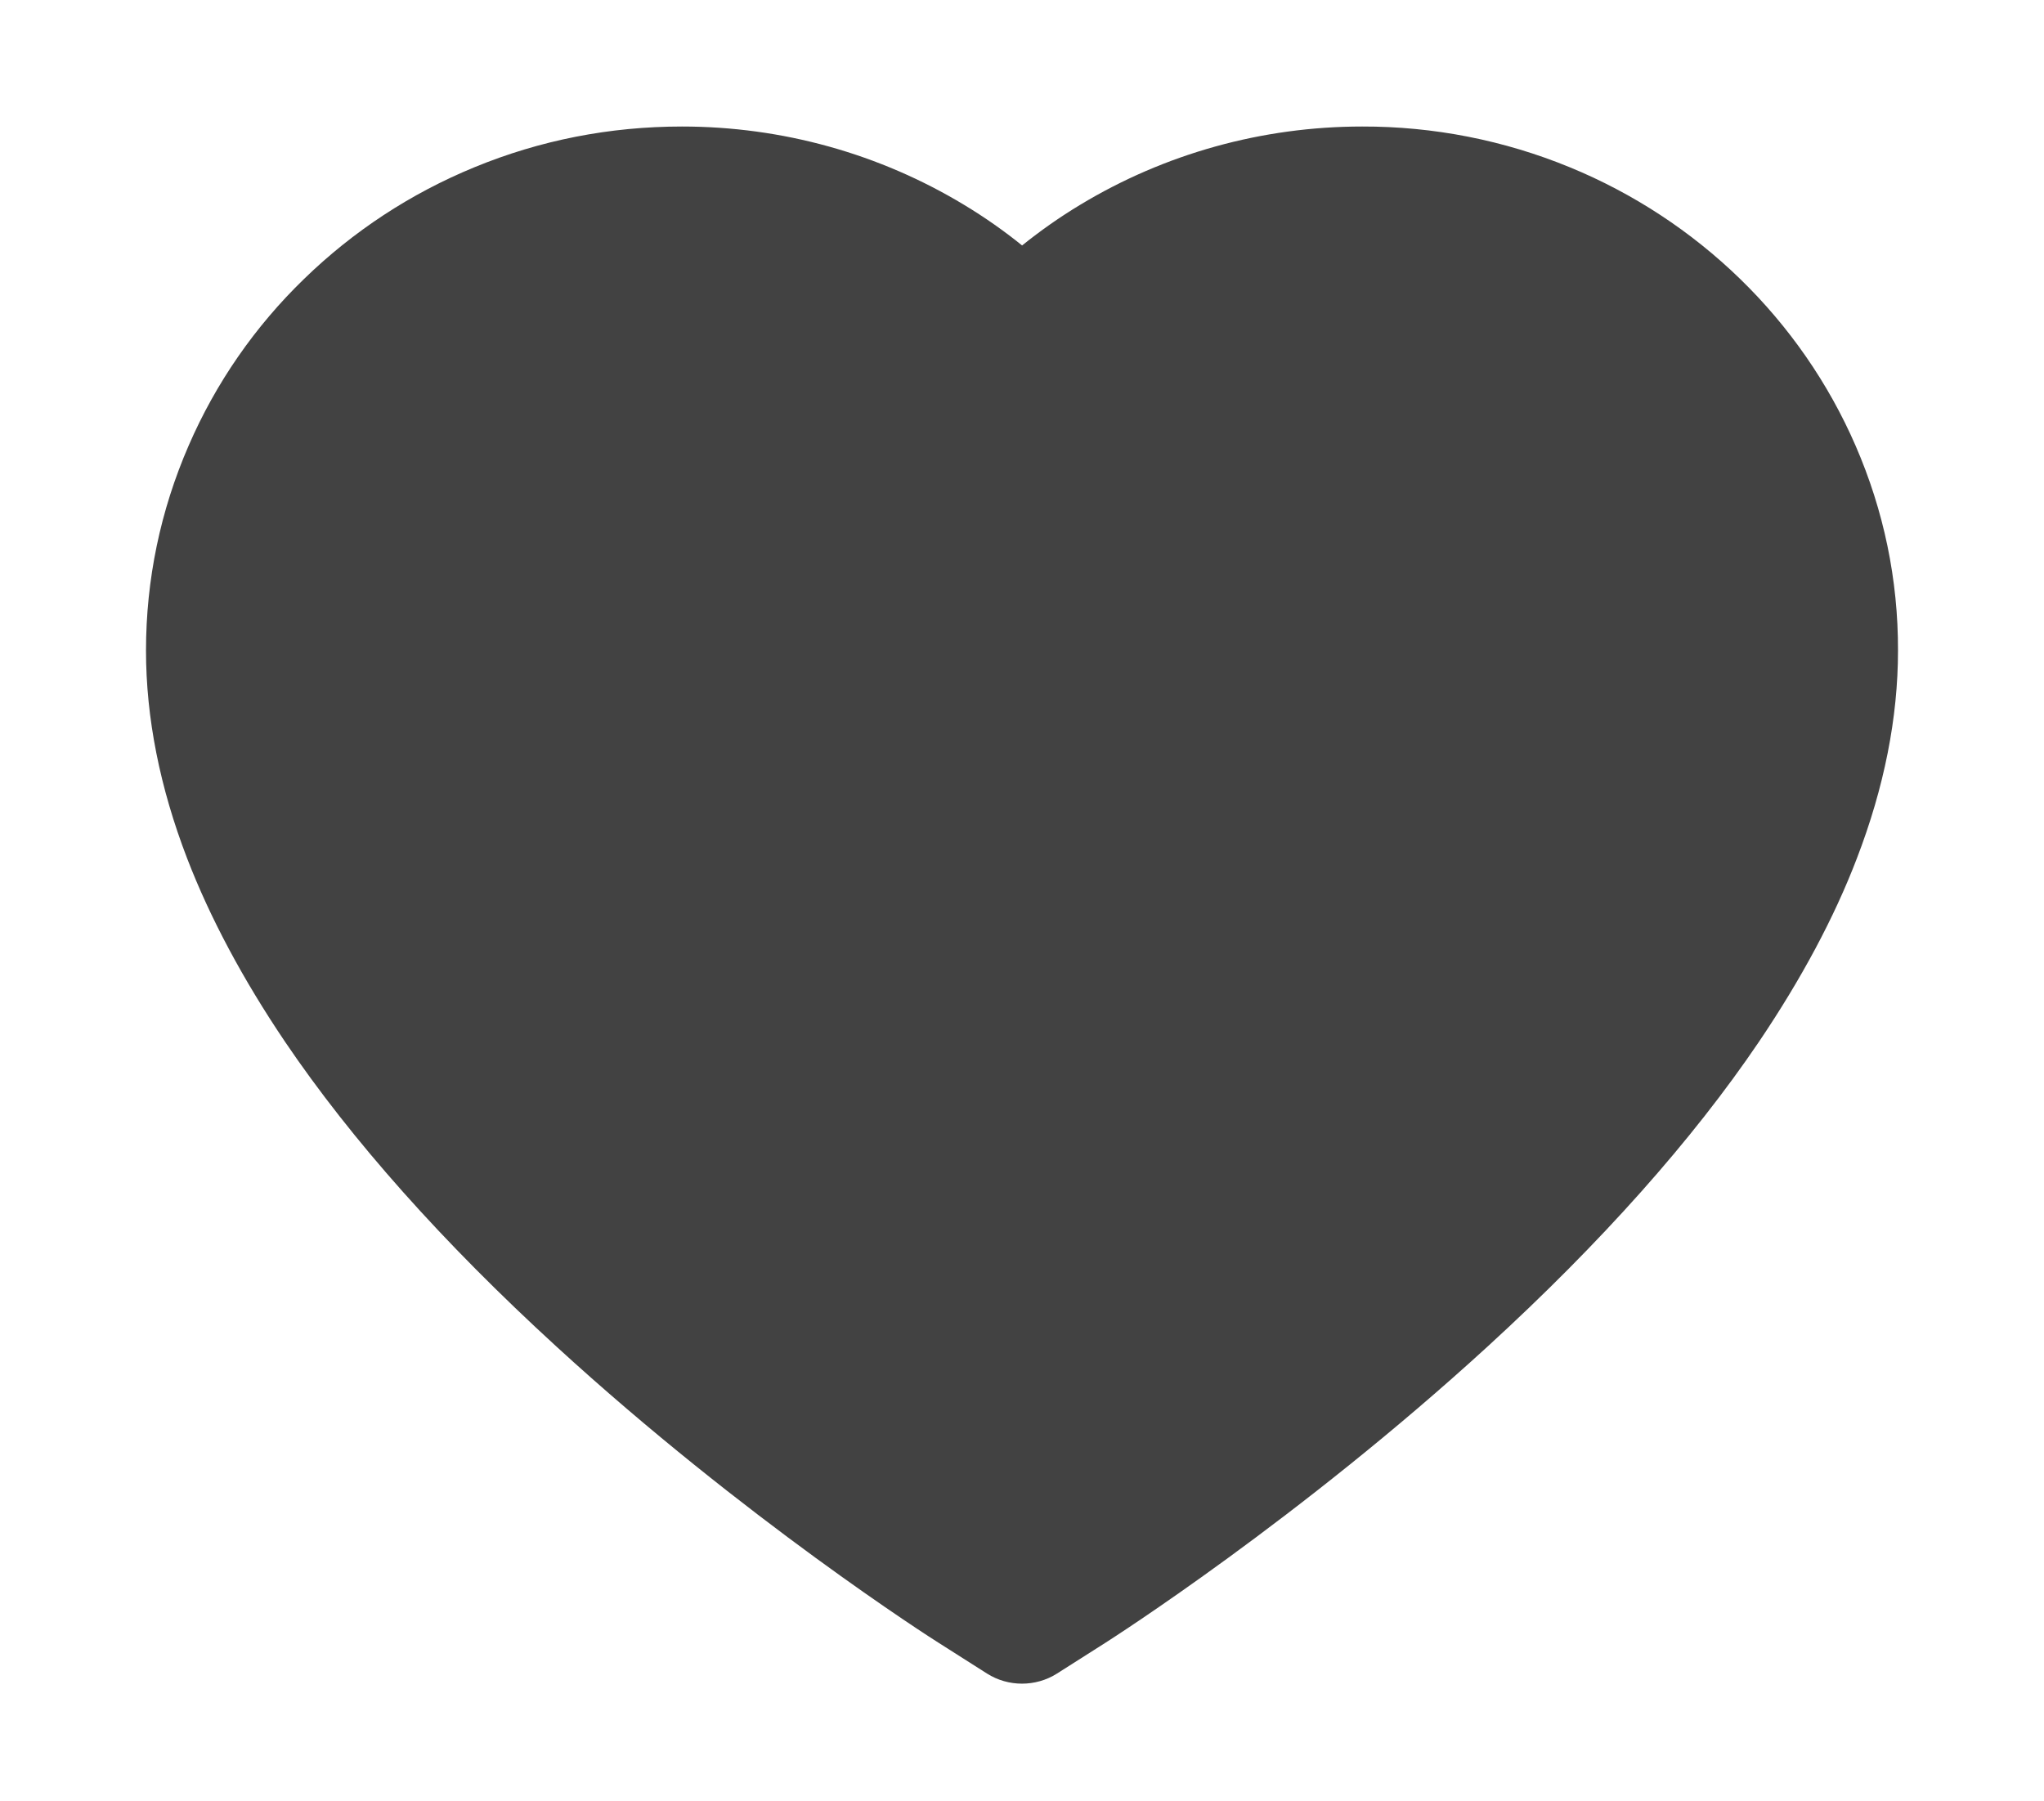
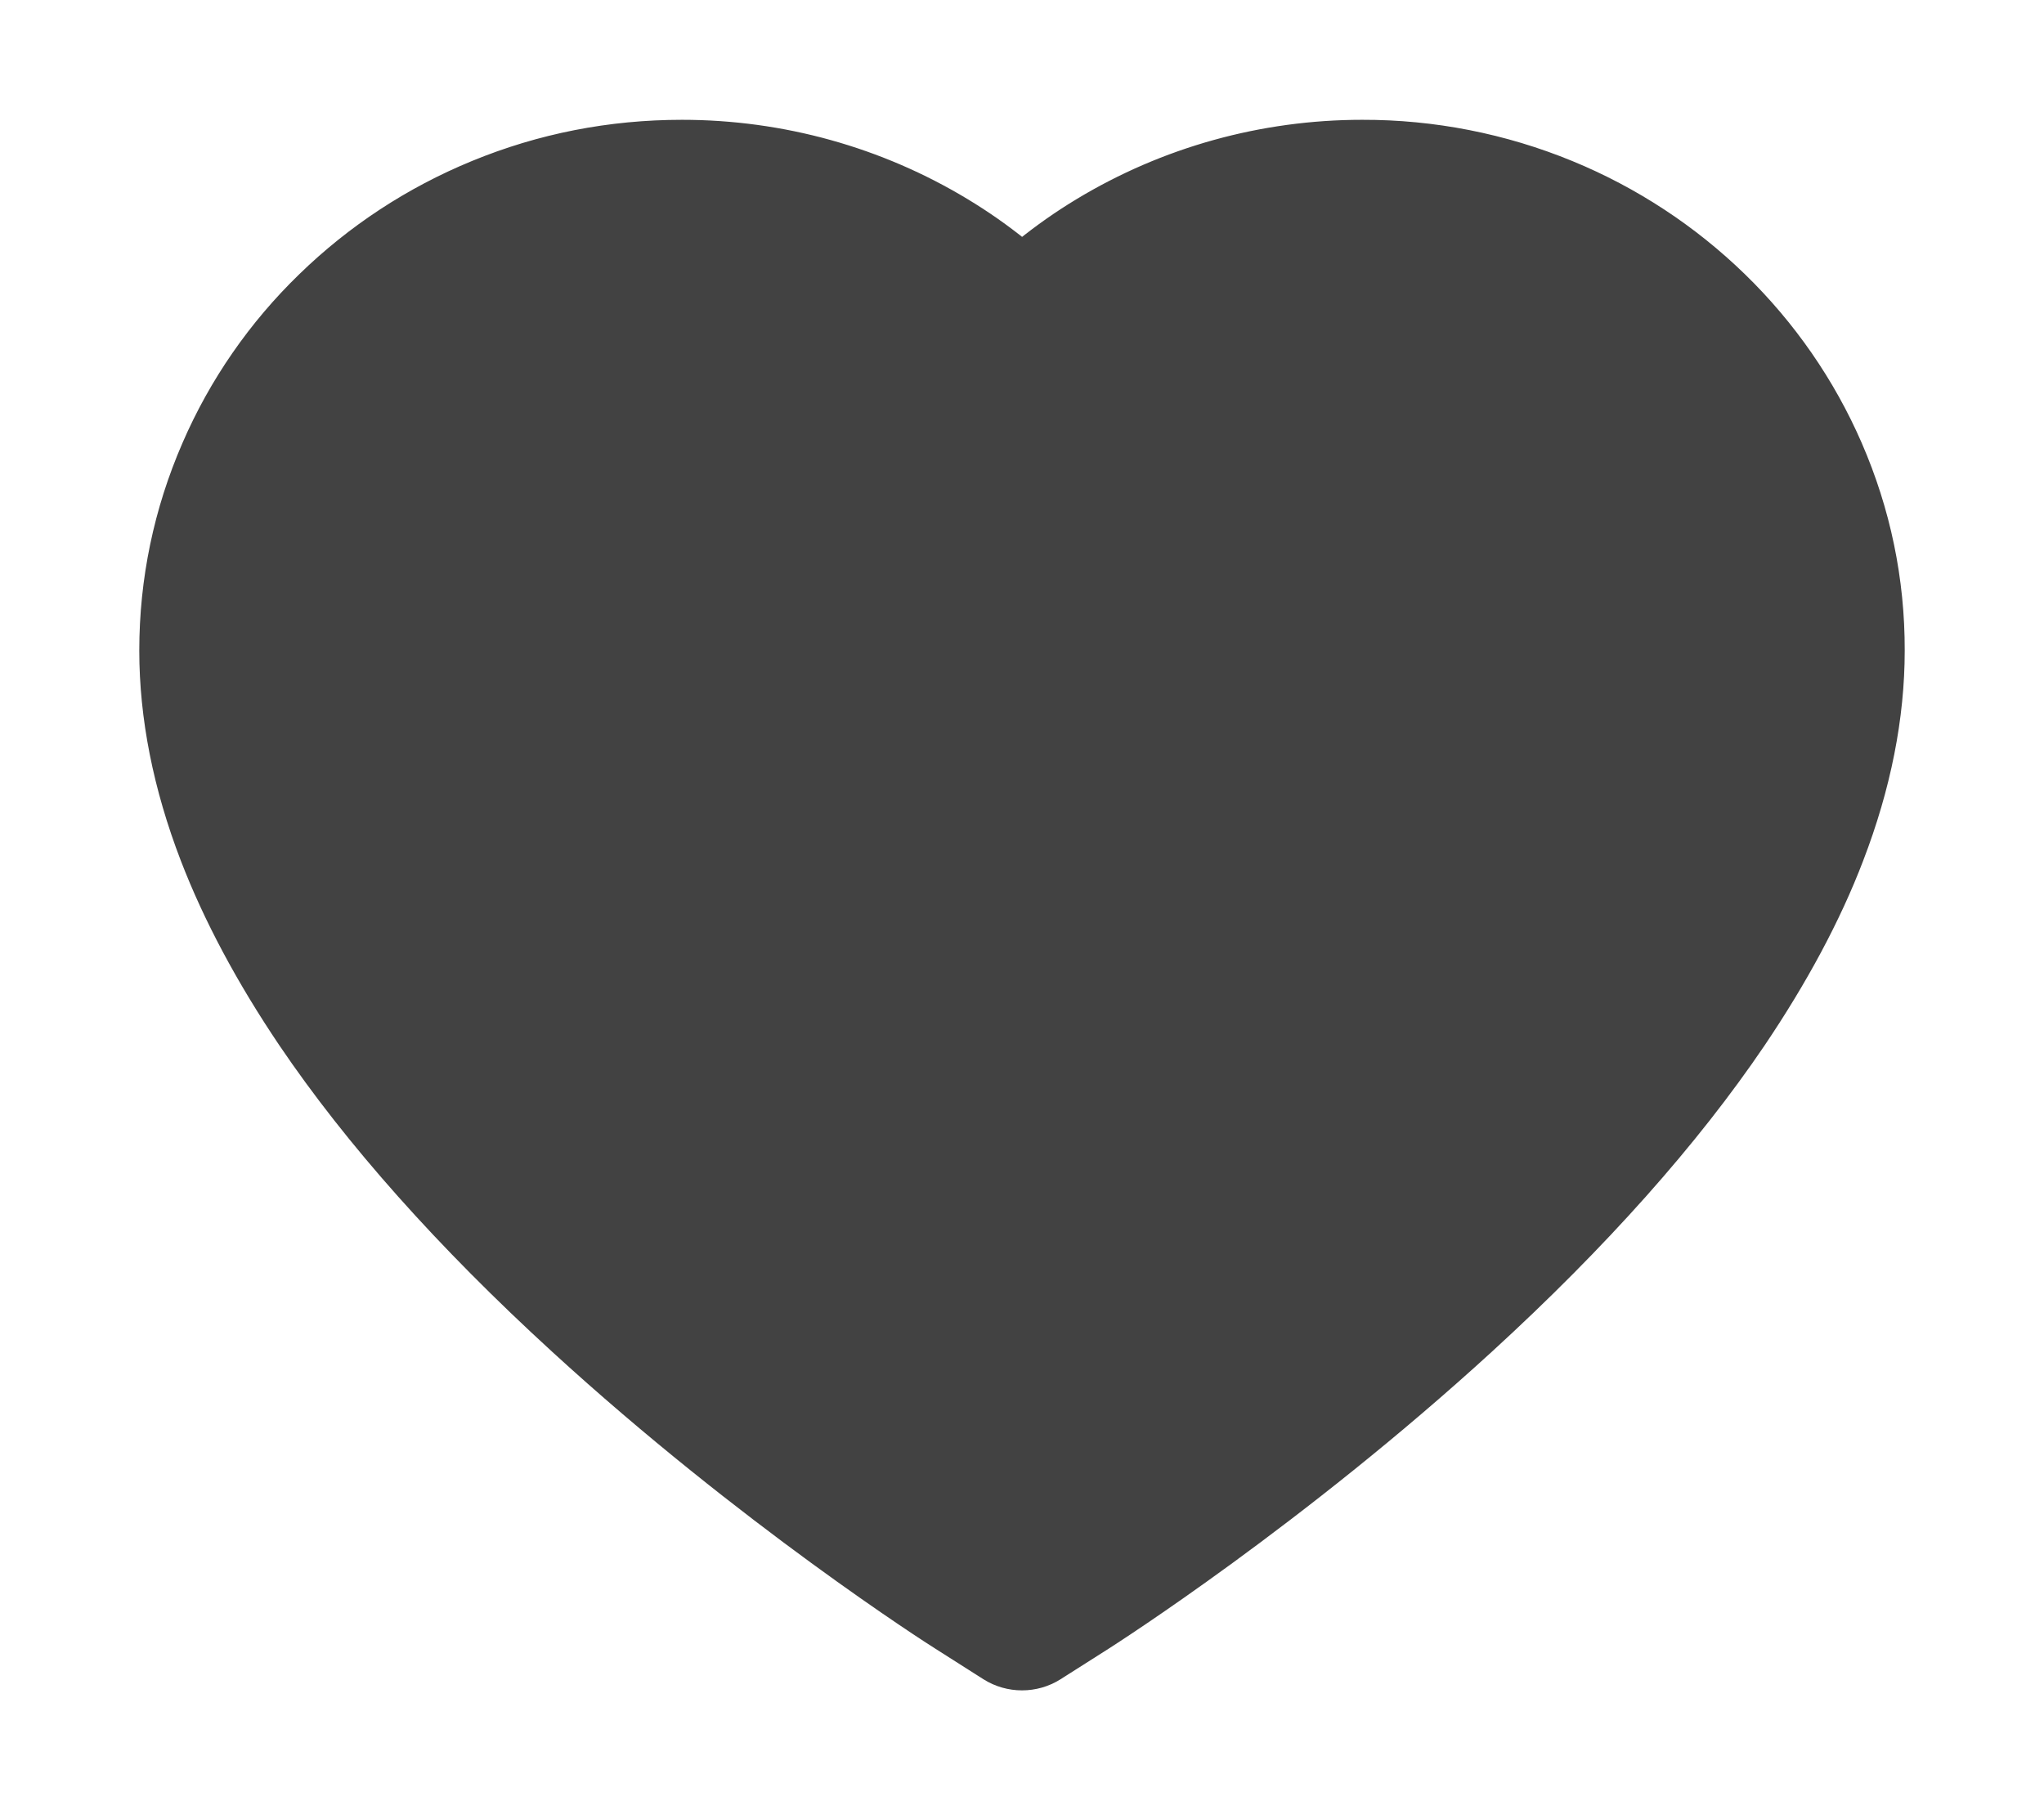
<svg xmlns="http://www.w3.org/2000/svg" width="63" height="55.5" viewBox="0 0 21 18.5" fill="none">
  <g transform="translate(-56 -651.5)">
-     <path d="M75.064 656.079C74.785 655.437 74.382 654.856 73.879 654.367C73.375 653.877 72.781 653.487 72.129 653.219C71.453 652.941 70.727 652.798 69.995 652.8C68.968 652.8 67.966 653.079 67.095 653.606C66.886 653.732 66.689 653.871 66.501 654.022C66.314 653.871 66.116 653.732 65.907 653.606C65.036 653.079 64.034 652.8 63.007 652.8C62.267 652.8 61.55 652.94 60.873 653.219C60.219 653.488 59.629 653.875 59.123 654.367C58.619 654.855 58.216 655.437 57.938 656.079C57.648 656.746 57.5 657.456 57.5 658.185C57.5 658.874 57.642 659.591 57.923 660.321C58.158 660.931 58.496 661.563 58.927 662.202C59.611 663.213 60.55 664.268 61.717 665.336C63.651 667.108 65.566 668.332 65.647 668.382L66.141 668.696C66.359 668.834 66.641 668.834 66.859 668.696L67.353 668.382C67.434 668.33 69.347 667.108 71.283 665.336C72.45 664.268 73.389 663.213 74.073 662.202C74.504 661.563 74.844 660.931 75.077 660.321C75.358 659.591 75.5 658.874 75.5 658.185C75.502 657.456 75.354 656.746 75.064 656.079Z" fill="#424242" />
+     <path d="M75.064 656.079C74.785 655.437 74.382 654.856 73.879 654.367C73.375 653.877 72.781 653.487 72.129 653.219C71.453 652.941 70.727 652.798 69.995 652.8C68.968 652.8 67.966 653.079 67.095 653.606C66.886 653.732 66.689 653.871 66.501 654.022C66.314 653.871 66.116 653.732 65.907 653.606C65.036 653.079 64.034 652.8 63.007 652.8C62.267 652.8 61.55 652.94 60.873 653.219C60.219 653.488 59.629 653.875 59.123 654.367C58.619 654.855 58.216 655.437 57.938 656.079C57.648 656.746 57.5 657.456 57.5 658.185C57.5 658.874 57.642 659.591 57.923 660.321C58.158 660.931 58.496 661.563 58.927 662.202C59.611 663.213 60.55 664.268 61.717 665.336C63.651 667.108 65.566 668.332 65.647 668.382L66.141 668.696C66.359 668.834 66.641 668.834 66.859 668.696L67.353 668.382C67.434 668.33 69.347 667.108 71.283 665.336C72.45 664.268 73.389 663.213 74.073 662.202C74.504 661.563 74.844 660.931 75.077 660.321C75.358 659.591 75.5 658.874 75.5 658.185C75.502 657.456 75.354 656.746 75.064 656.079Z" fill="#424242" stroke="#424242" stroke-width="0.138" />
  </g>
</svg>
